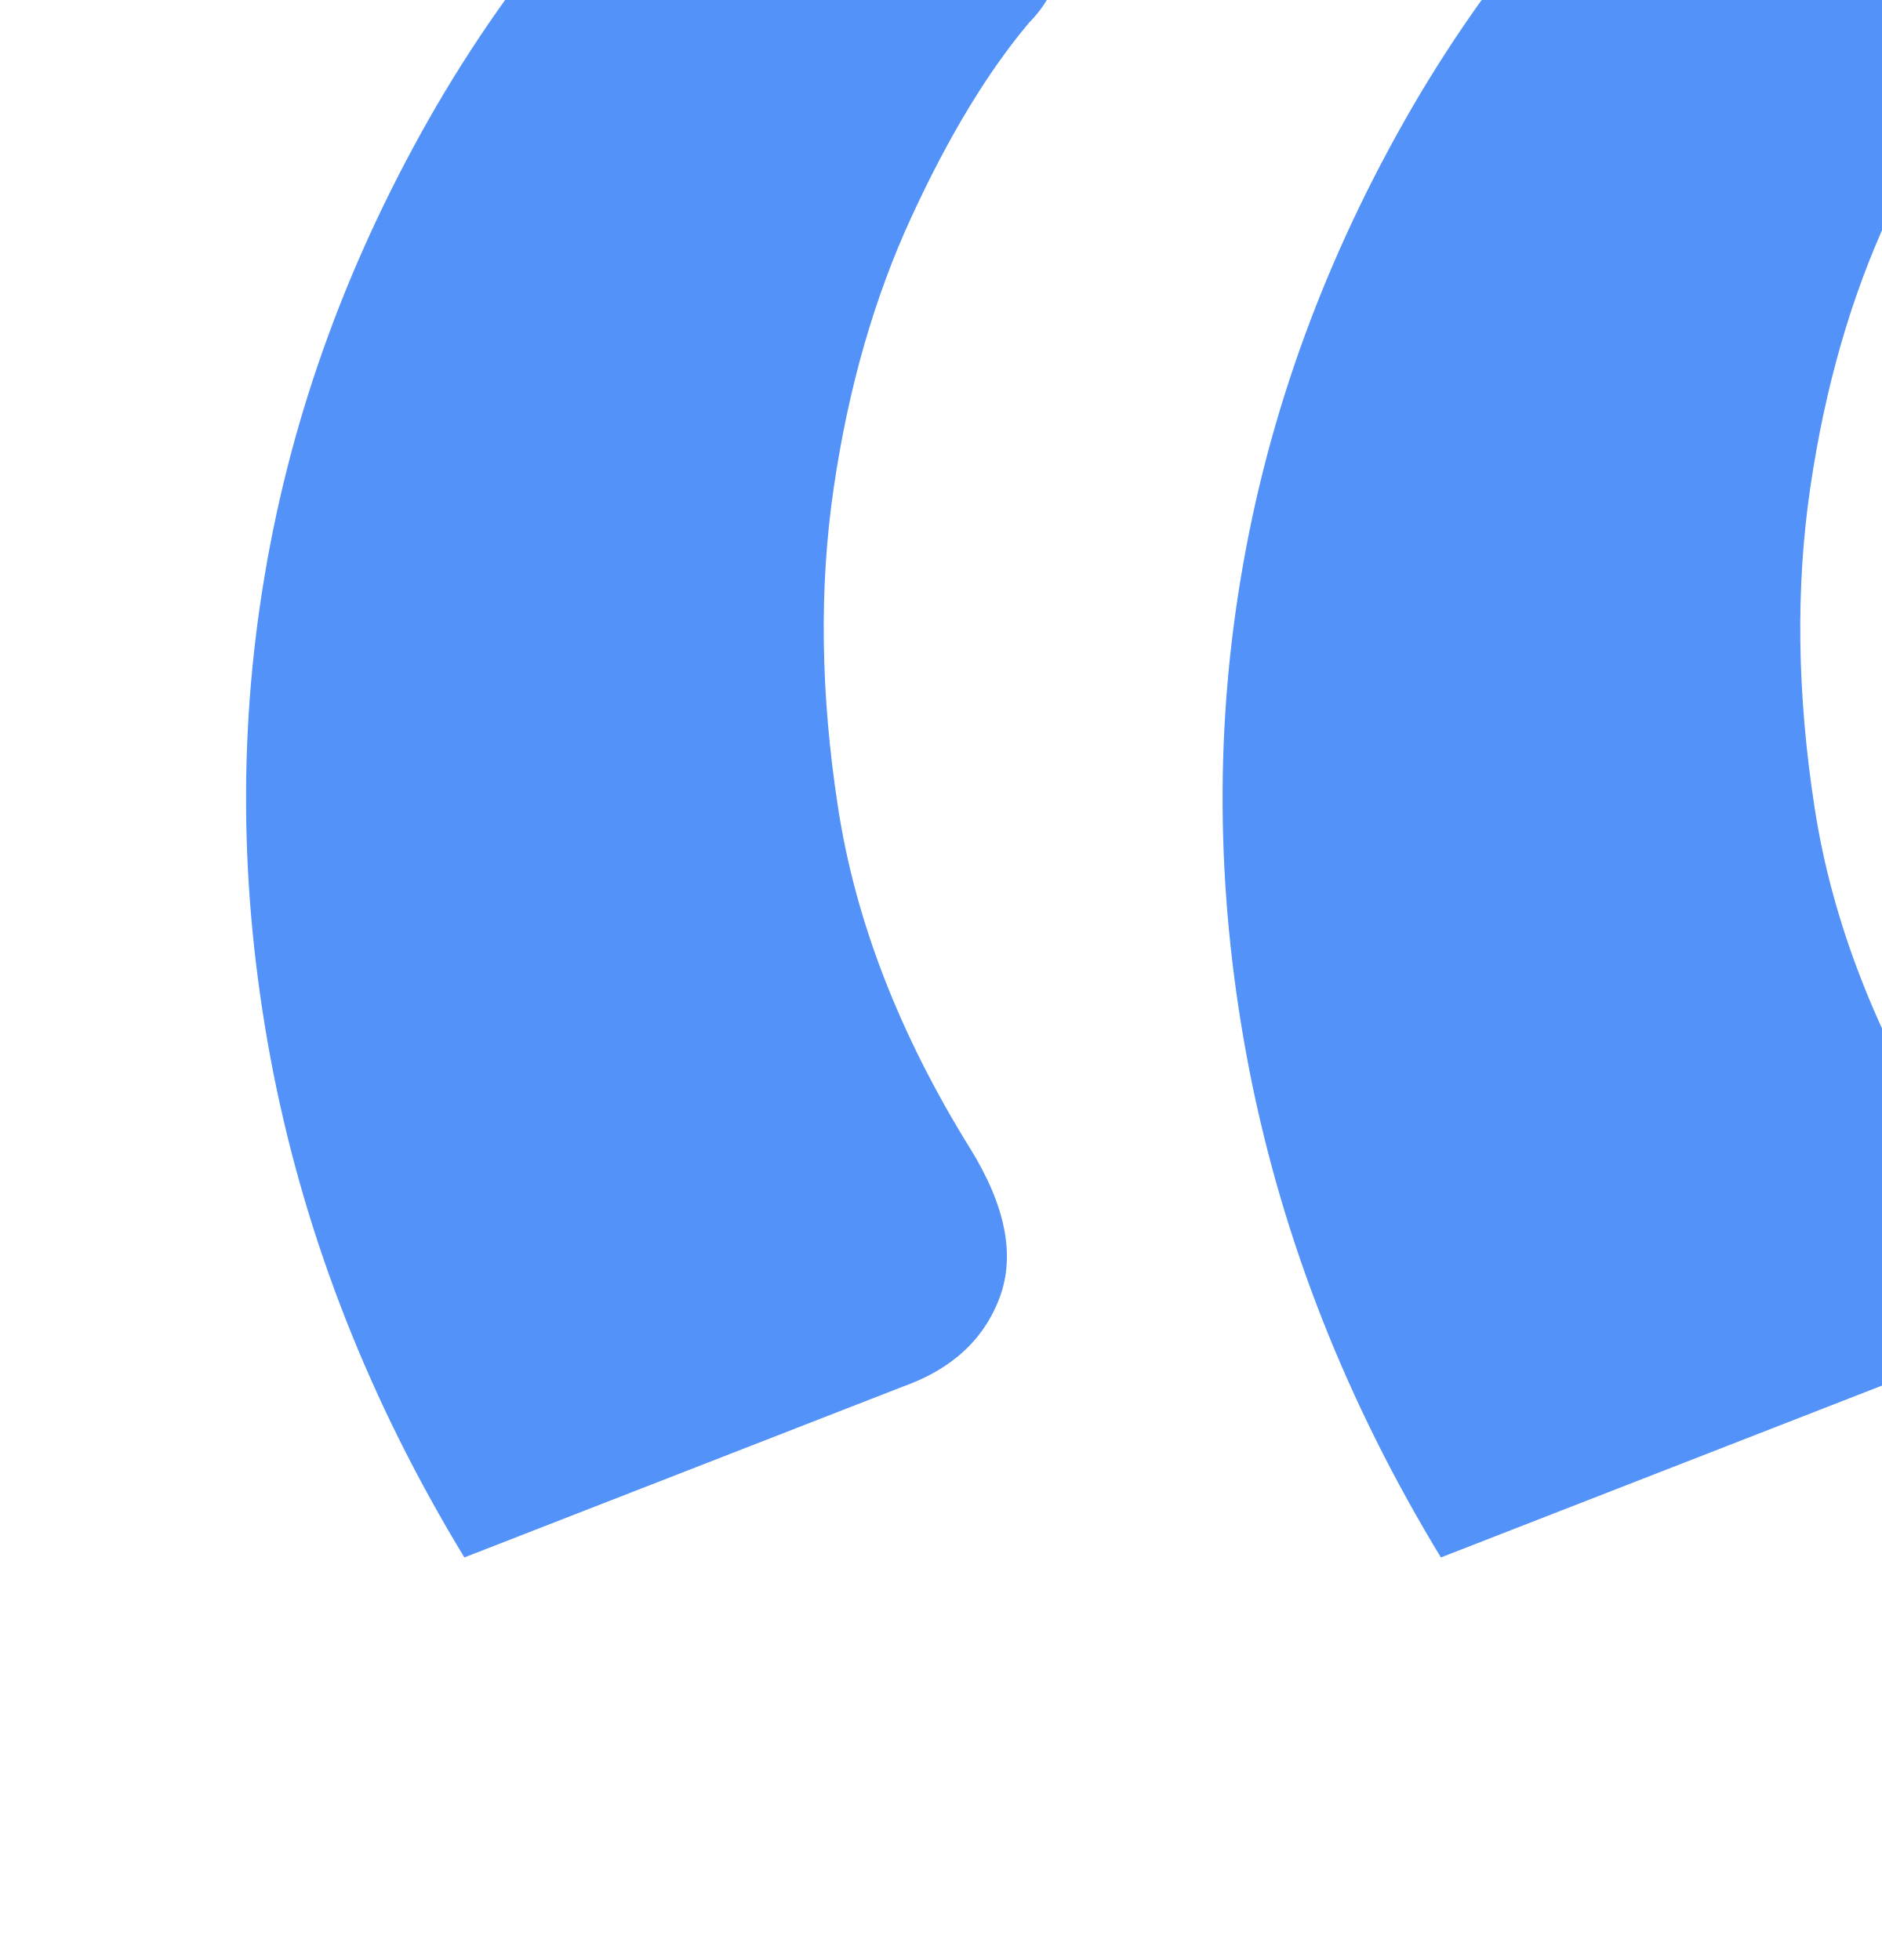
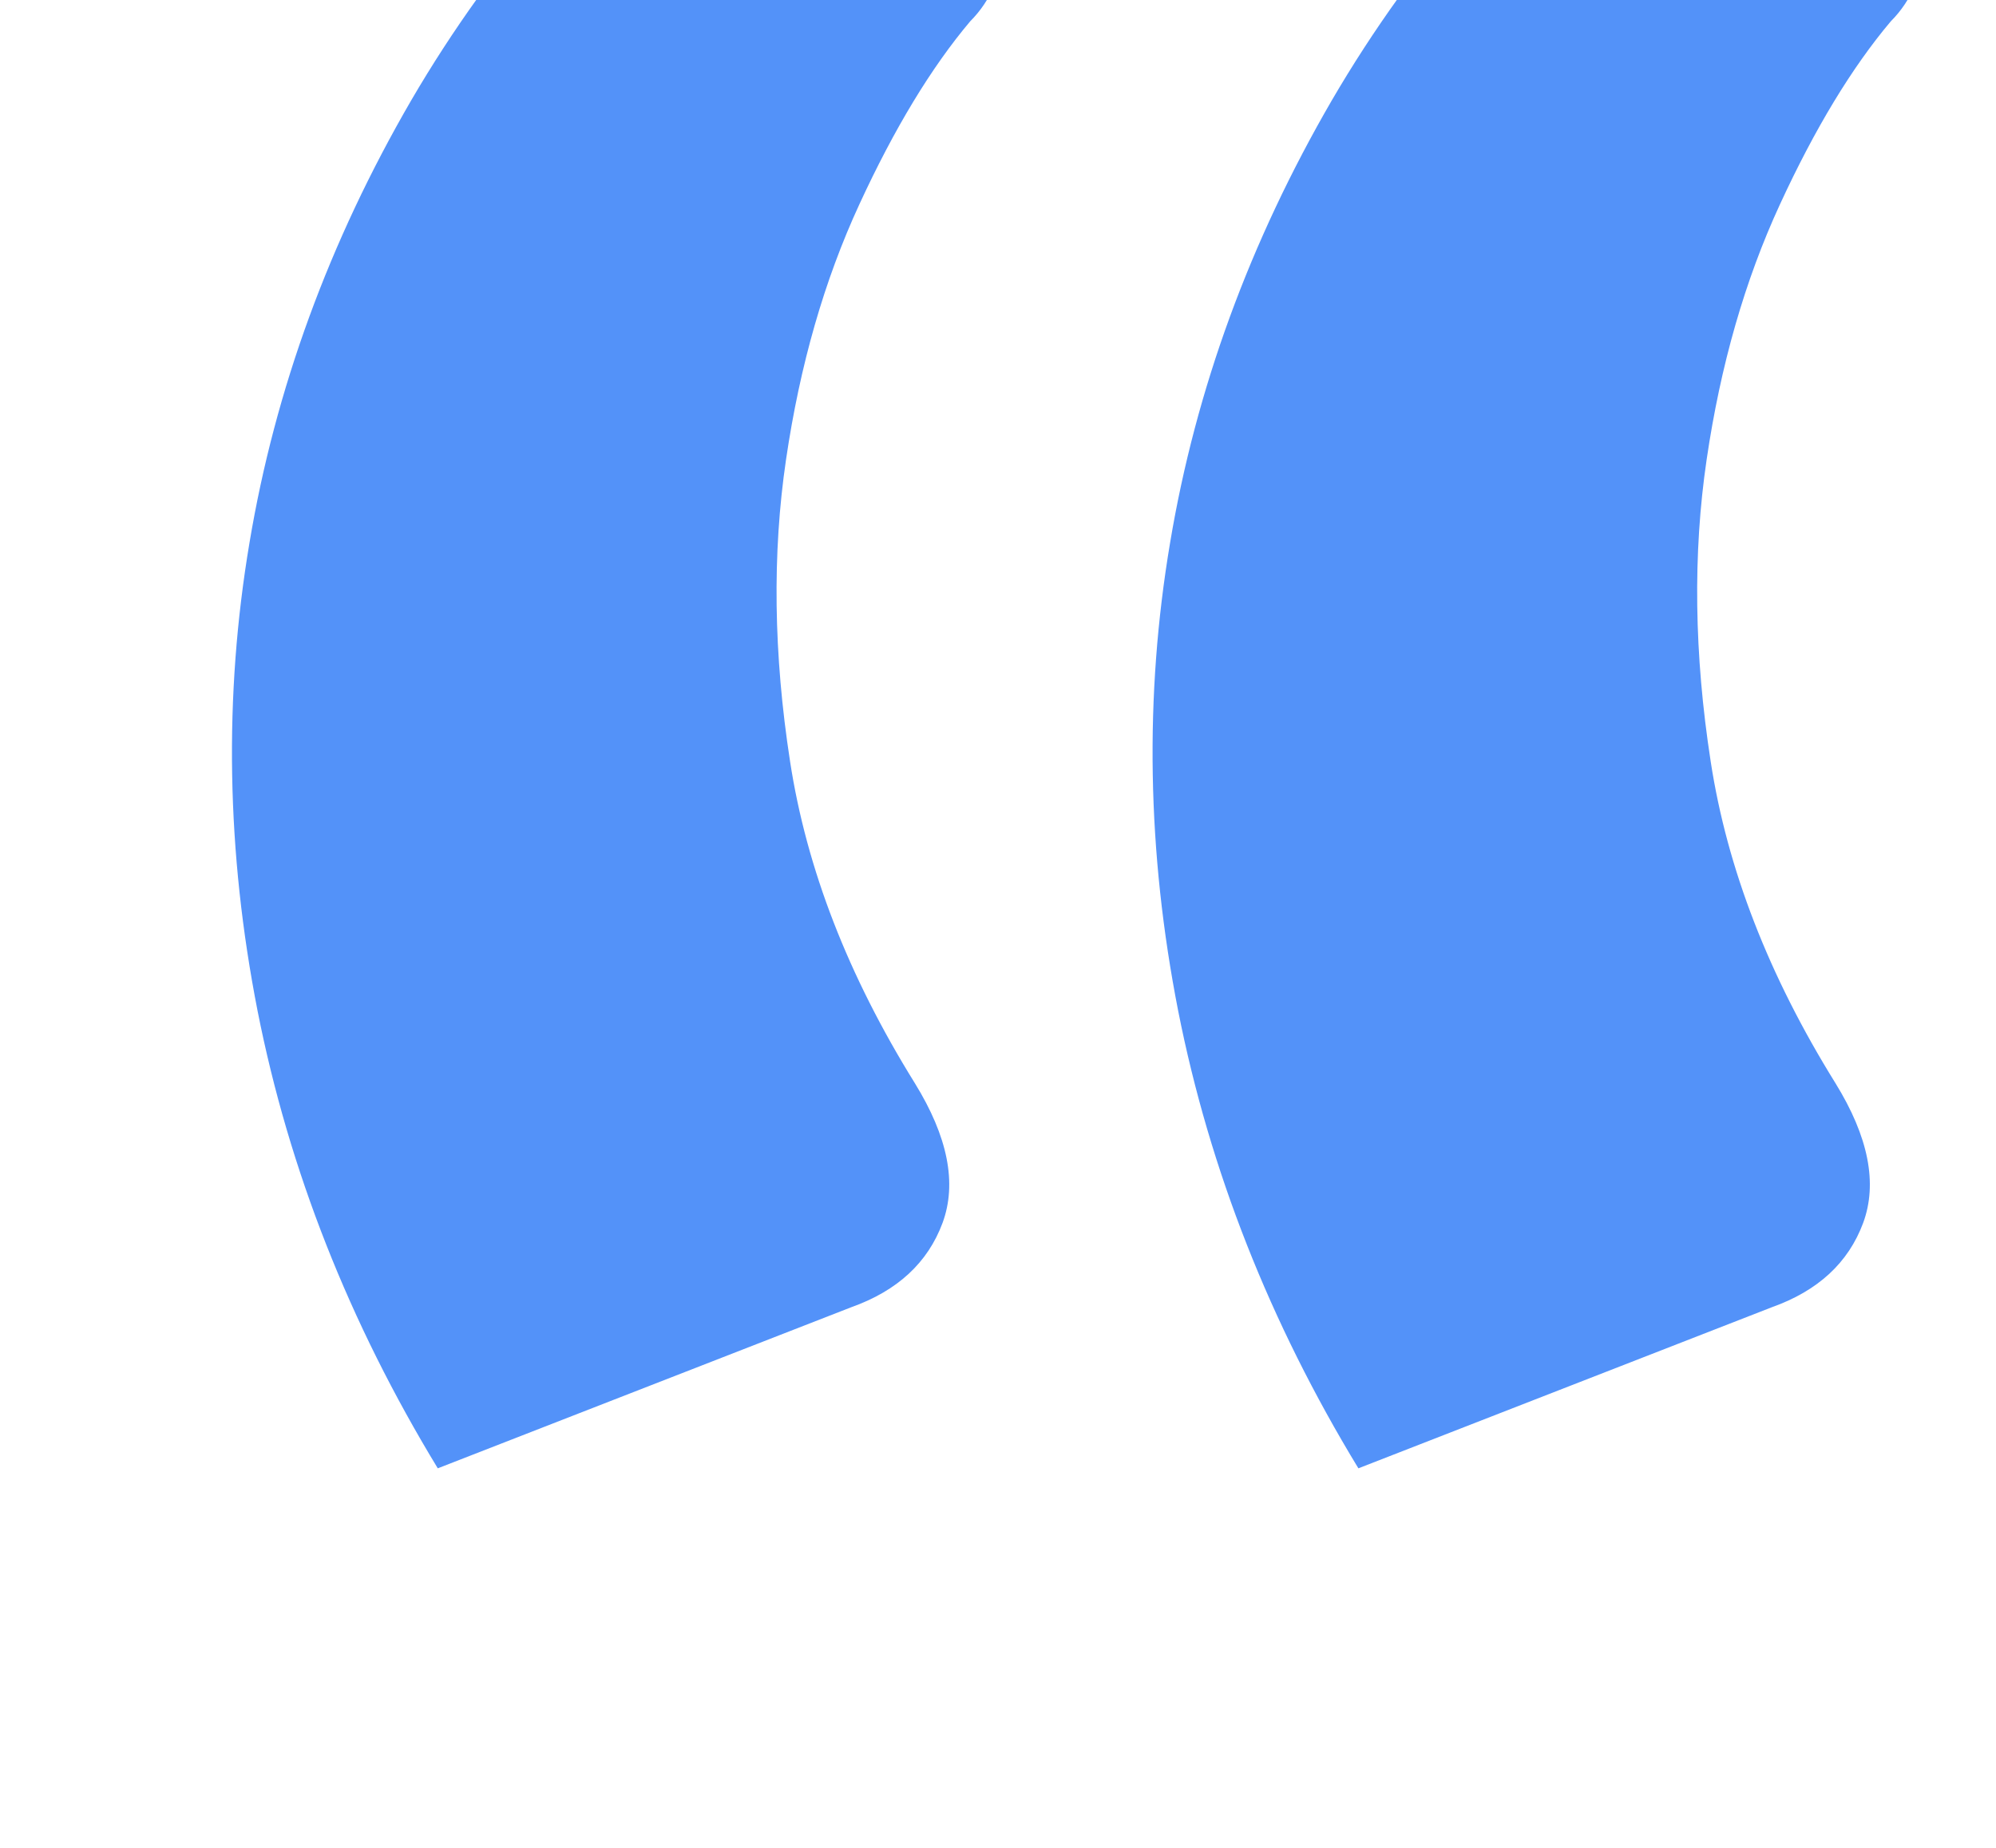
- <svg xmlns="http://www.w3.org/2000/svg" width="48px" height="50px">
+ <svg xmlns="http://www.w3.org/2000/svg" width="54px" height="50px">
  <text kerning="auto" font-family="Lato" fill="rgb(83, 146, 249)" font-weight="bold" font-size="150px" x="0px" y="109.401px">“</text>
</svg>
